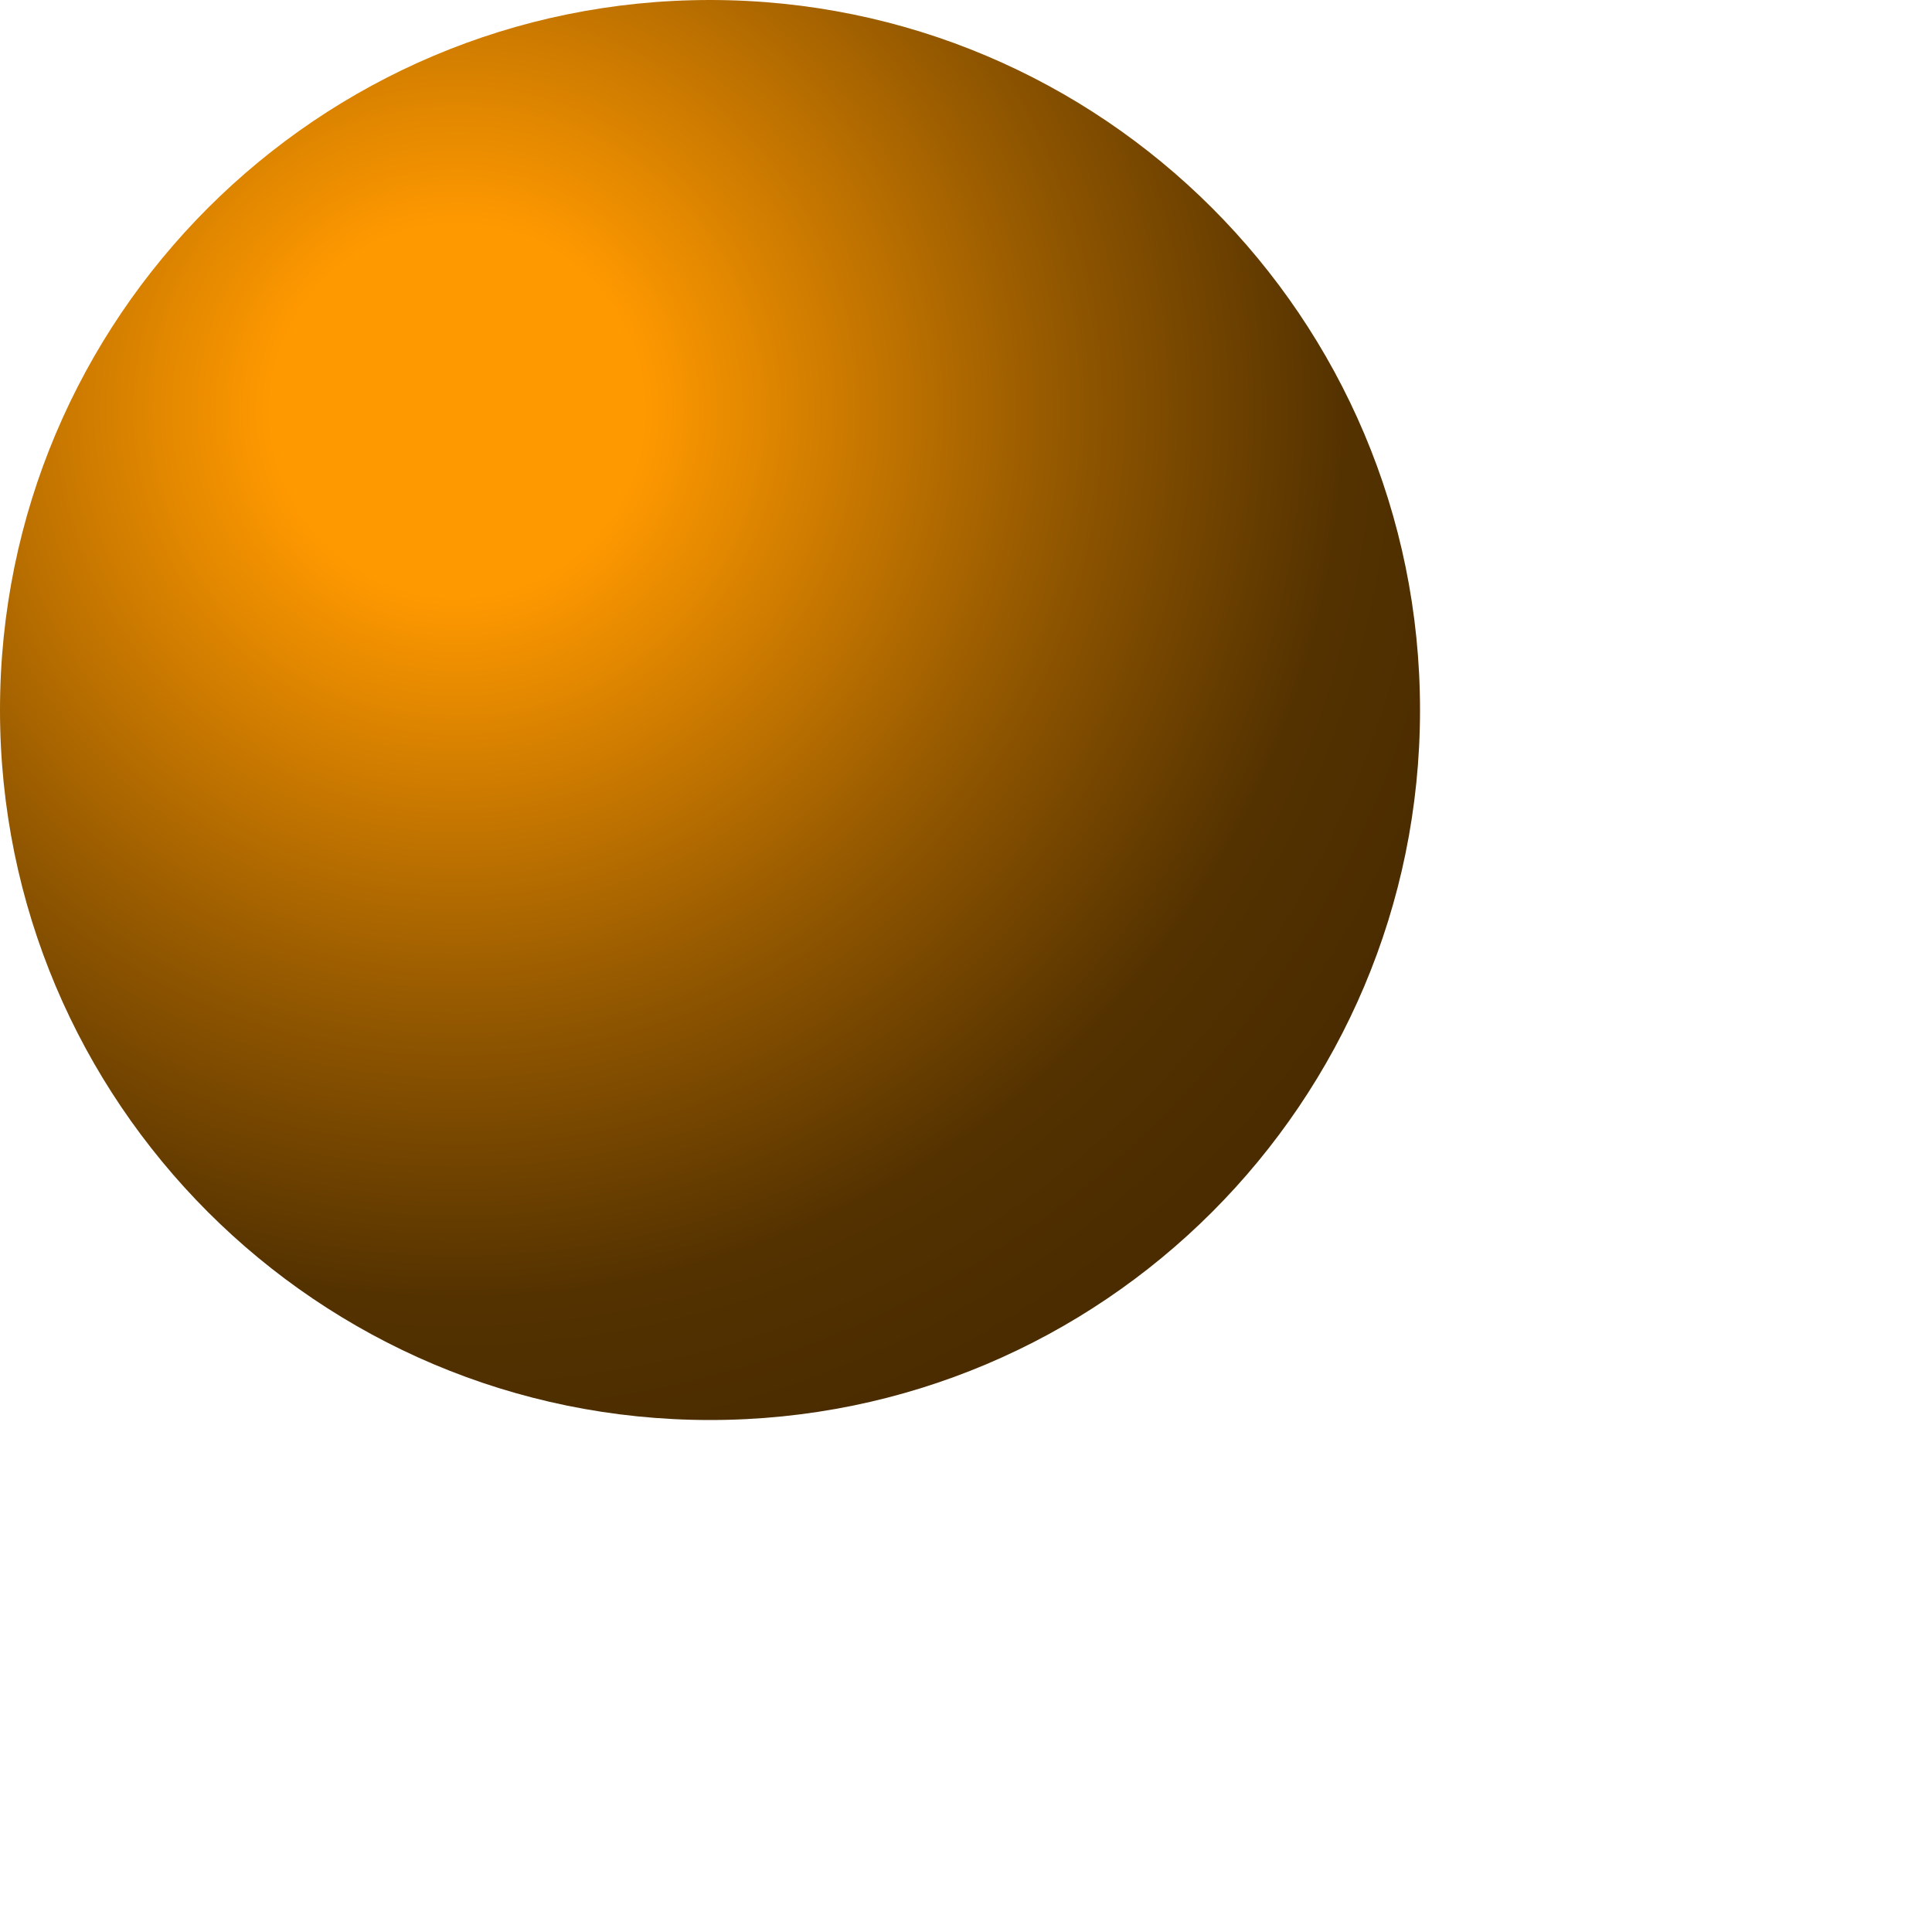
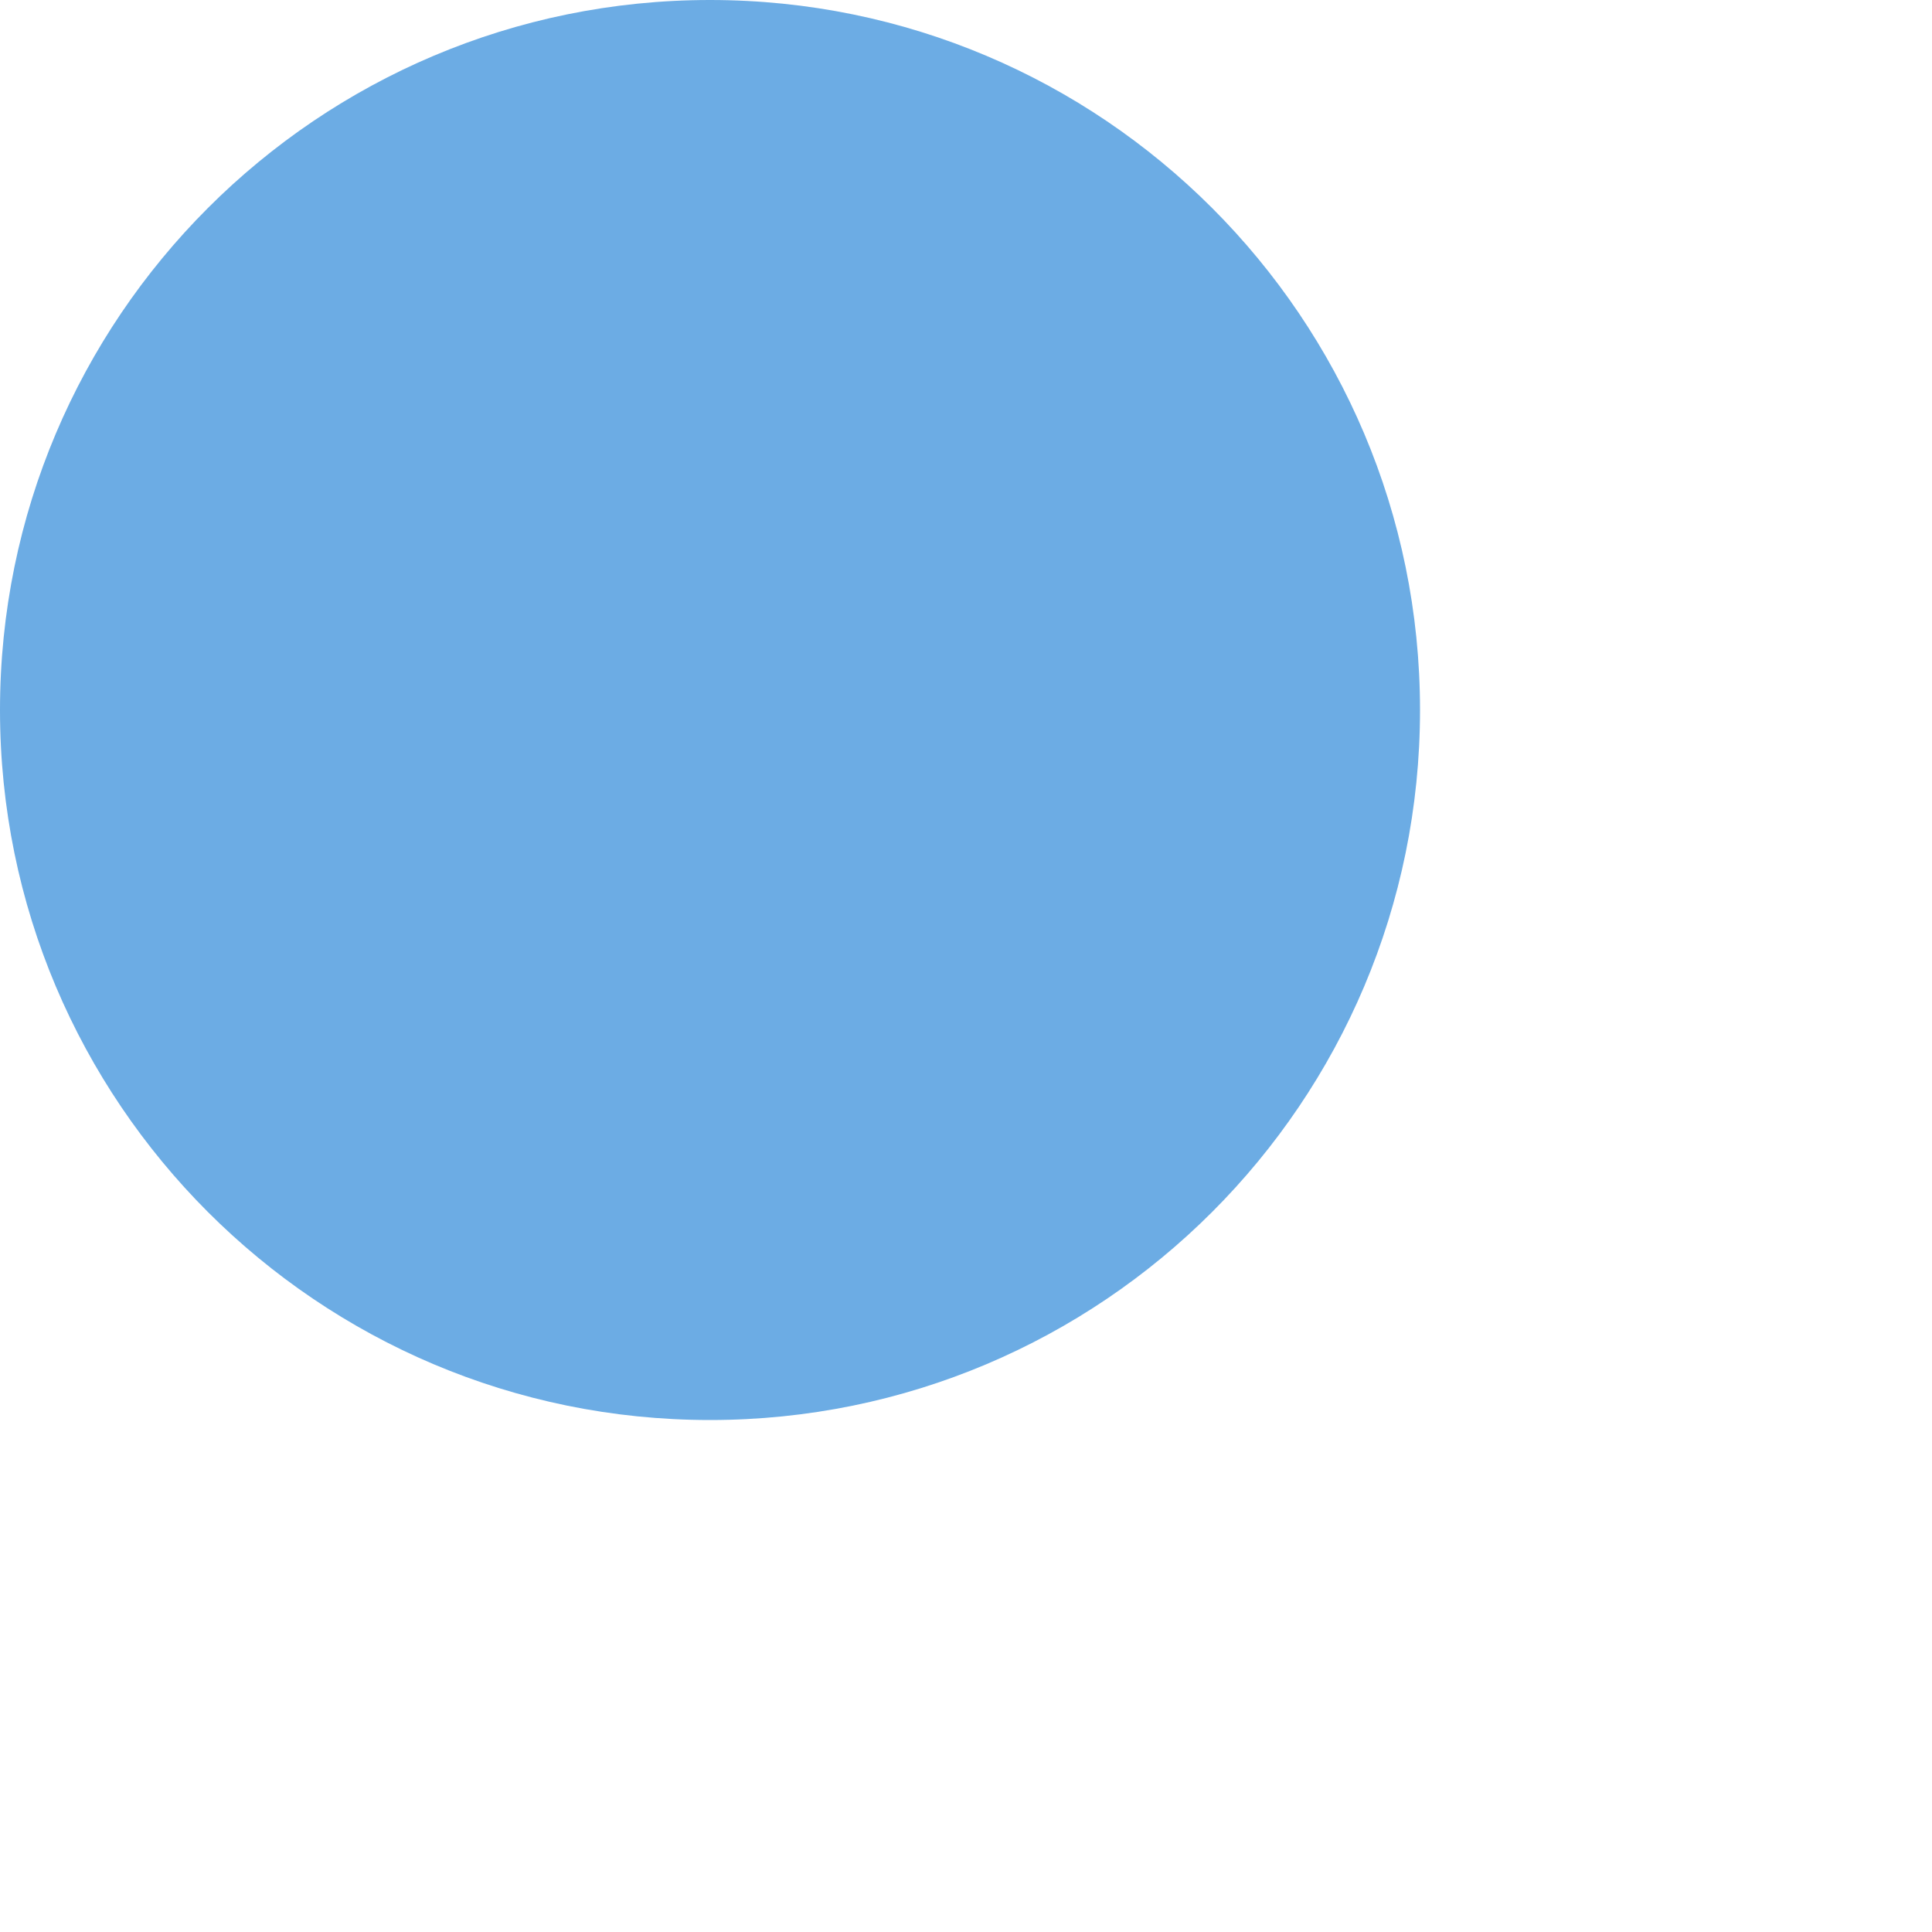
- <svg xmlns="http://www.w3.org/2000/svg" id="oneOrb" viewBox="0 0 200 200" fill="none">
+ <svg xmlns="http://www.w3.org/2000/svg" id="oneatom" viewBox="0 0 200 200" fill="none">
  <circle cx="73.5" cy="73.5" r="73.5" fill="url(#paint0_radial_3_25)" />
  <defs>
    <radialGradient id="paint0_radial_3_25" cx="0" cy="0" r="1" gradientUnits="userSpaceOnUse" gradientTransform="translate(47.04 42.7074) rotate(51.4146) scale(111.646)">
-       <stop offset="0.172" stop-color="#FF9900" />
-       <stop offset="0.568" stop-color="#925700" />
-       <stop offset="0.823" stop-color="#543200" />
-       <stop offset="1" stop-color="#4A2C00" />
+       <stop offset="0.172" stop-color="#6CACE4" />
+       <stop offset="0.568" stop-color="#6CACE4" />
+       <stop offset="0.823" stop-color="#6CACE4" />
+       <stop offset="1" stop-color="#6CACE4" />
    </radialGradient>
  </defs>
</svg>
